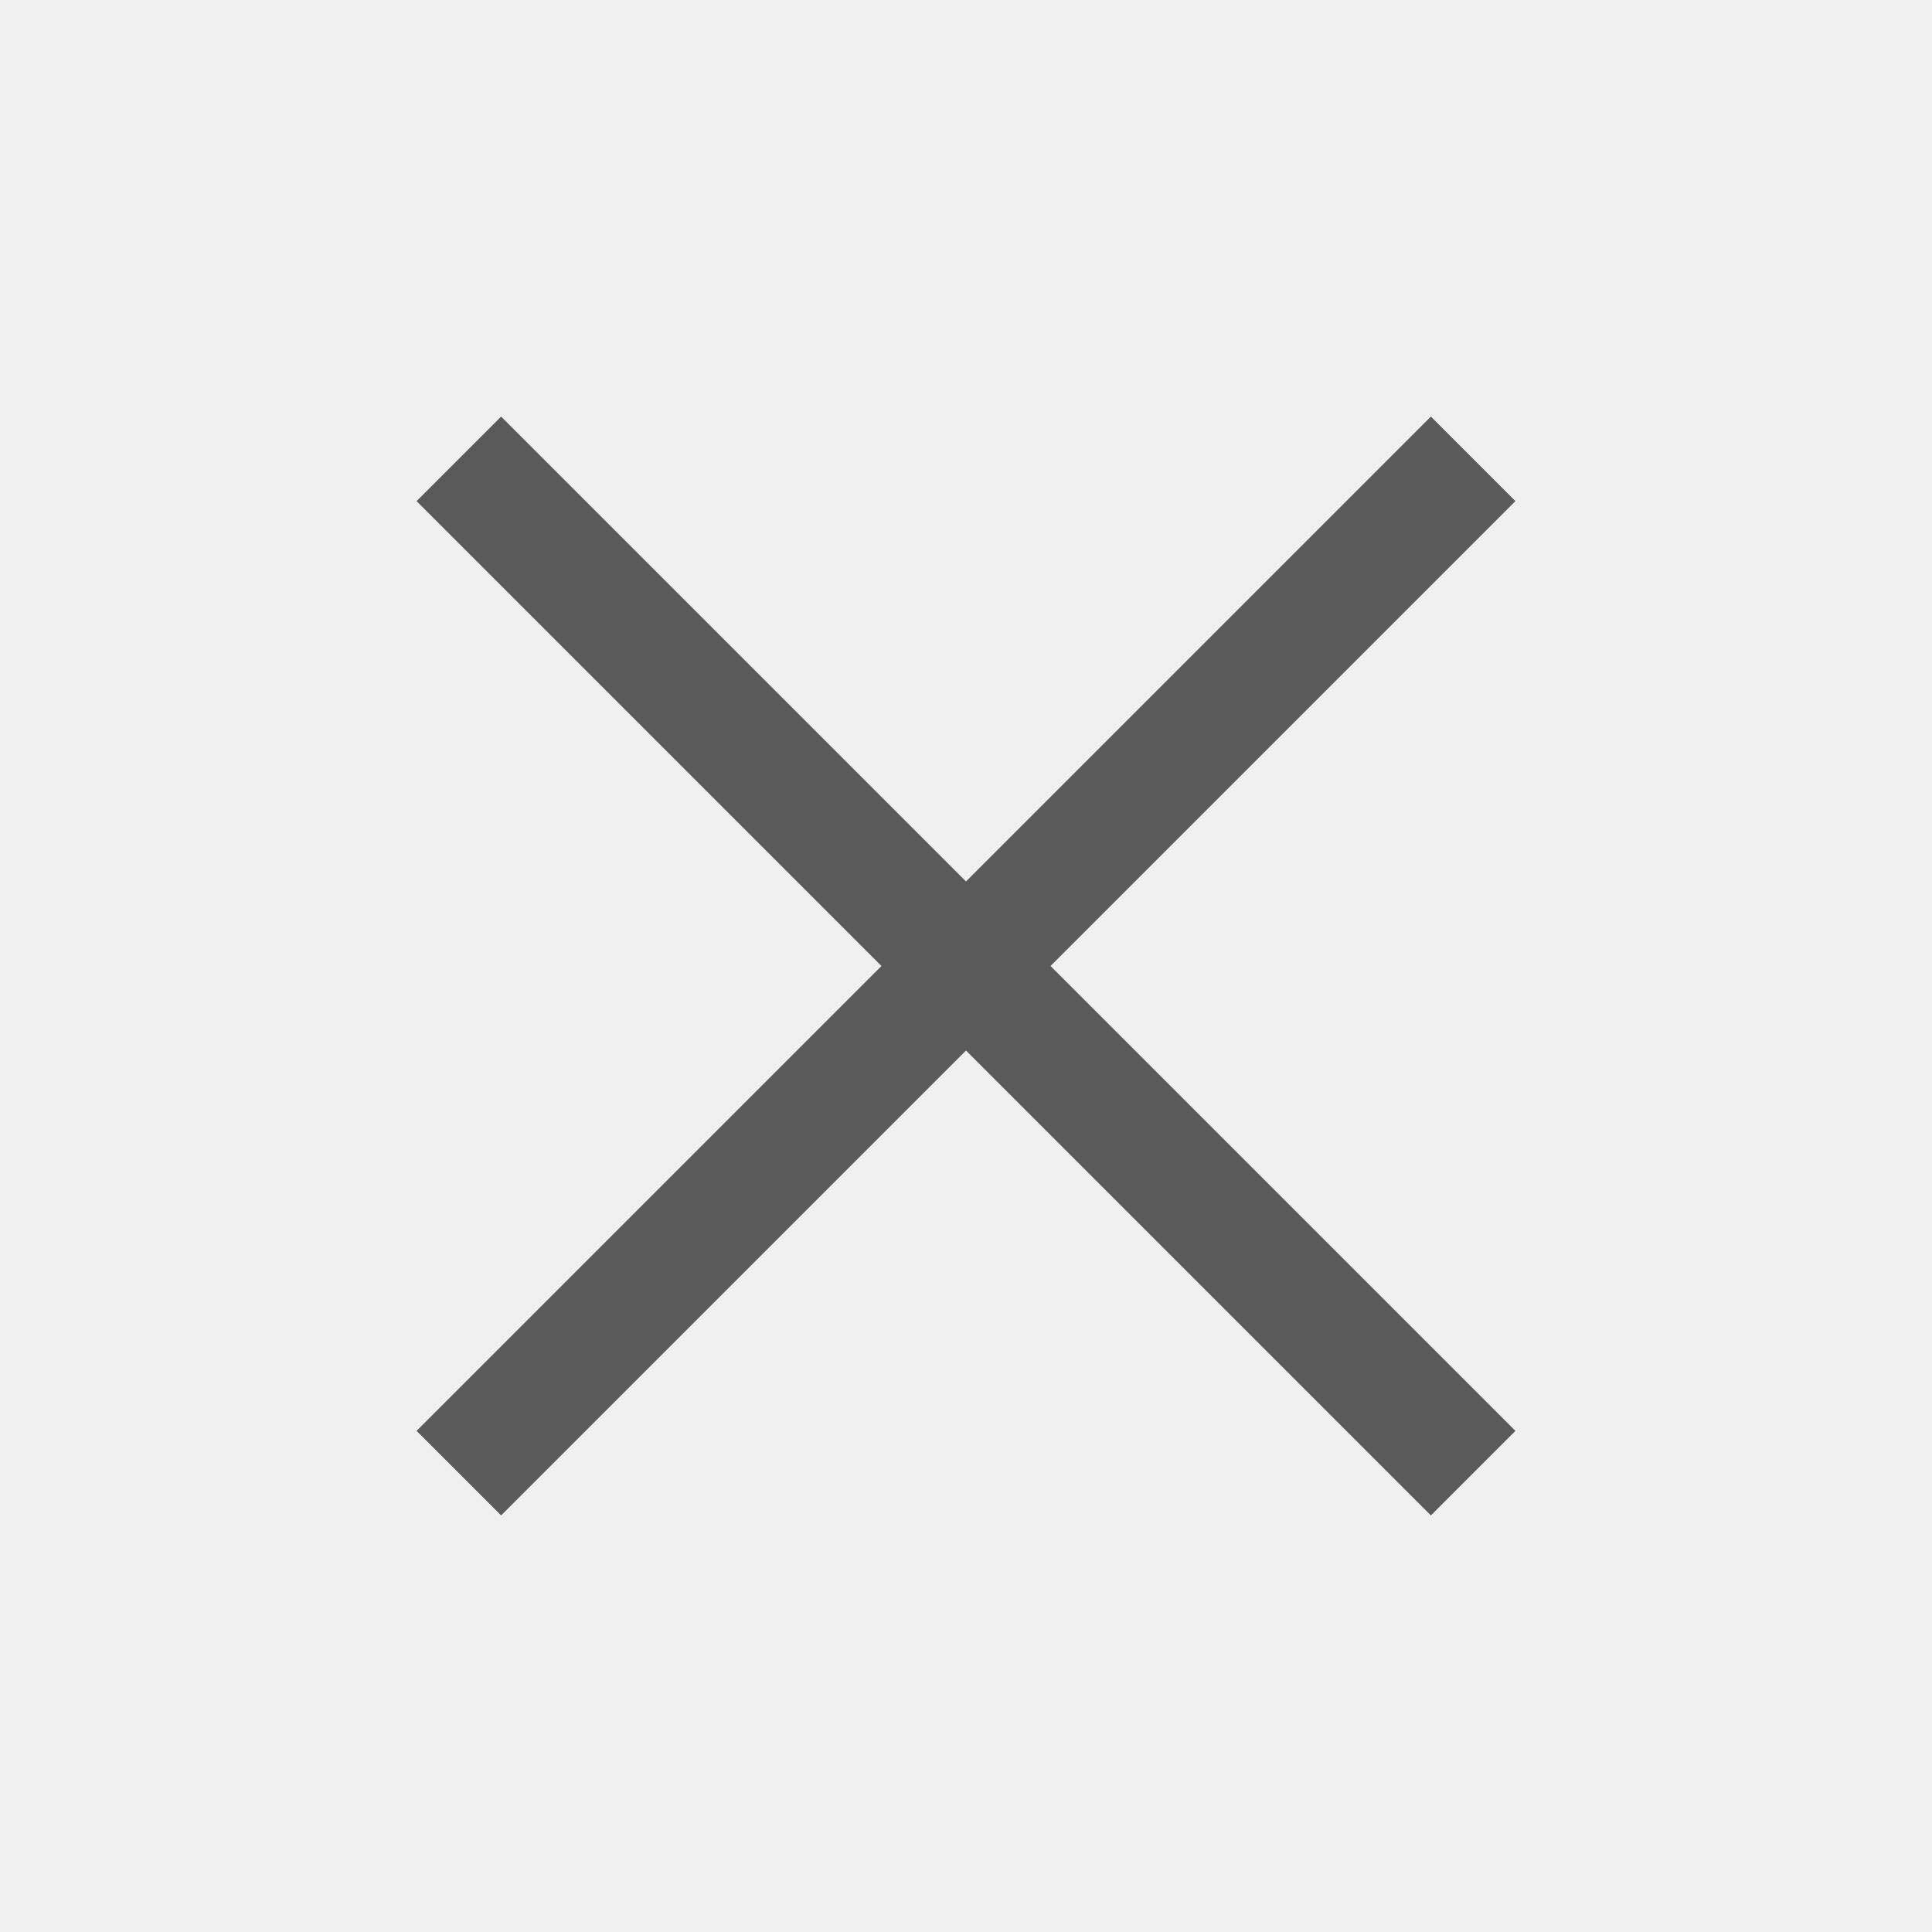
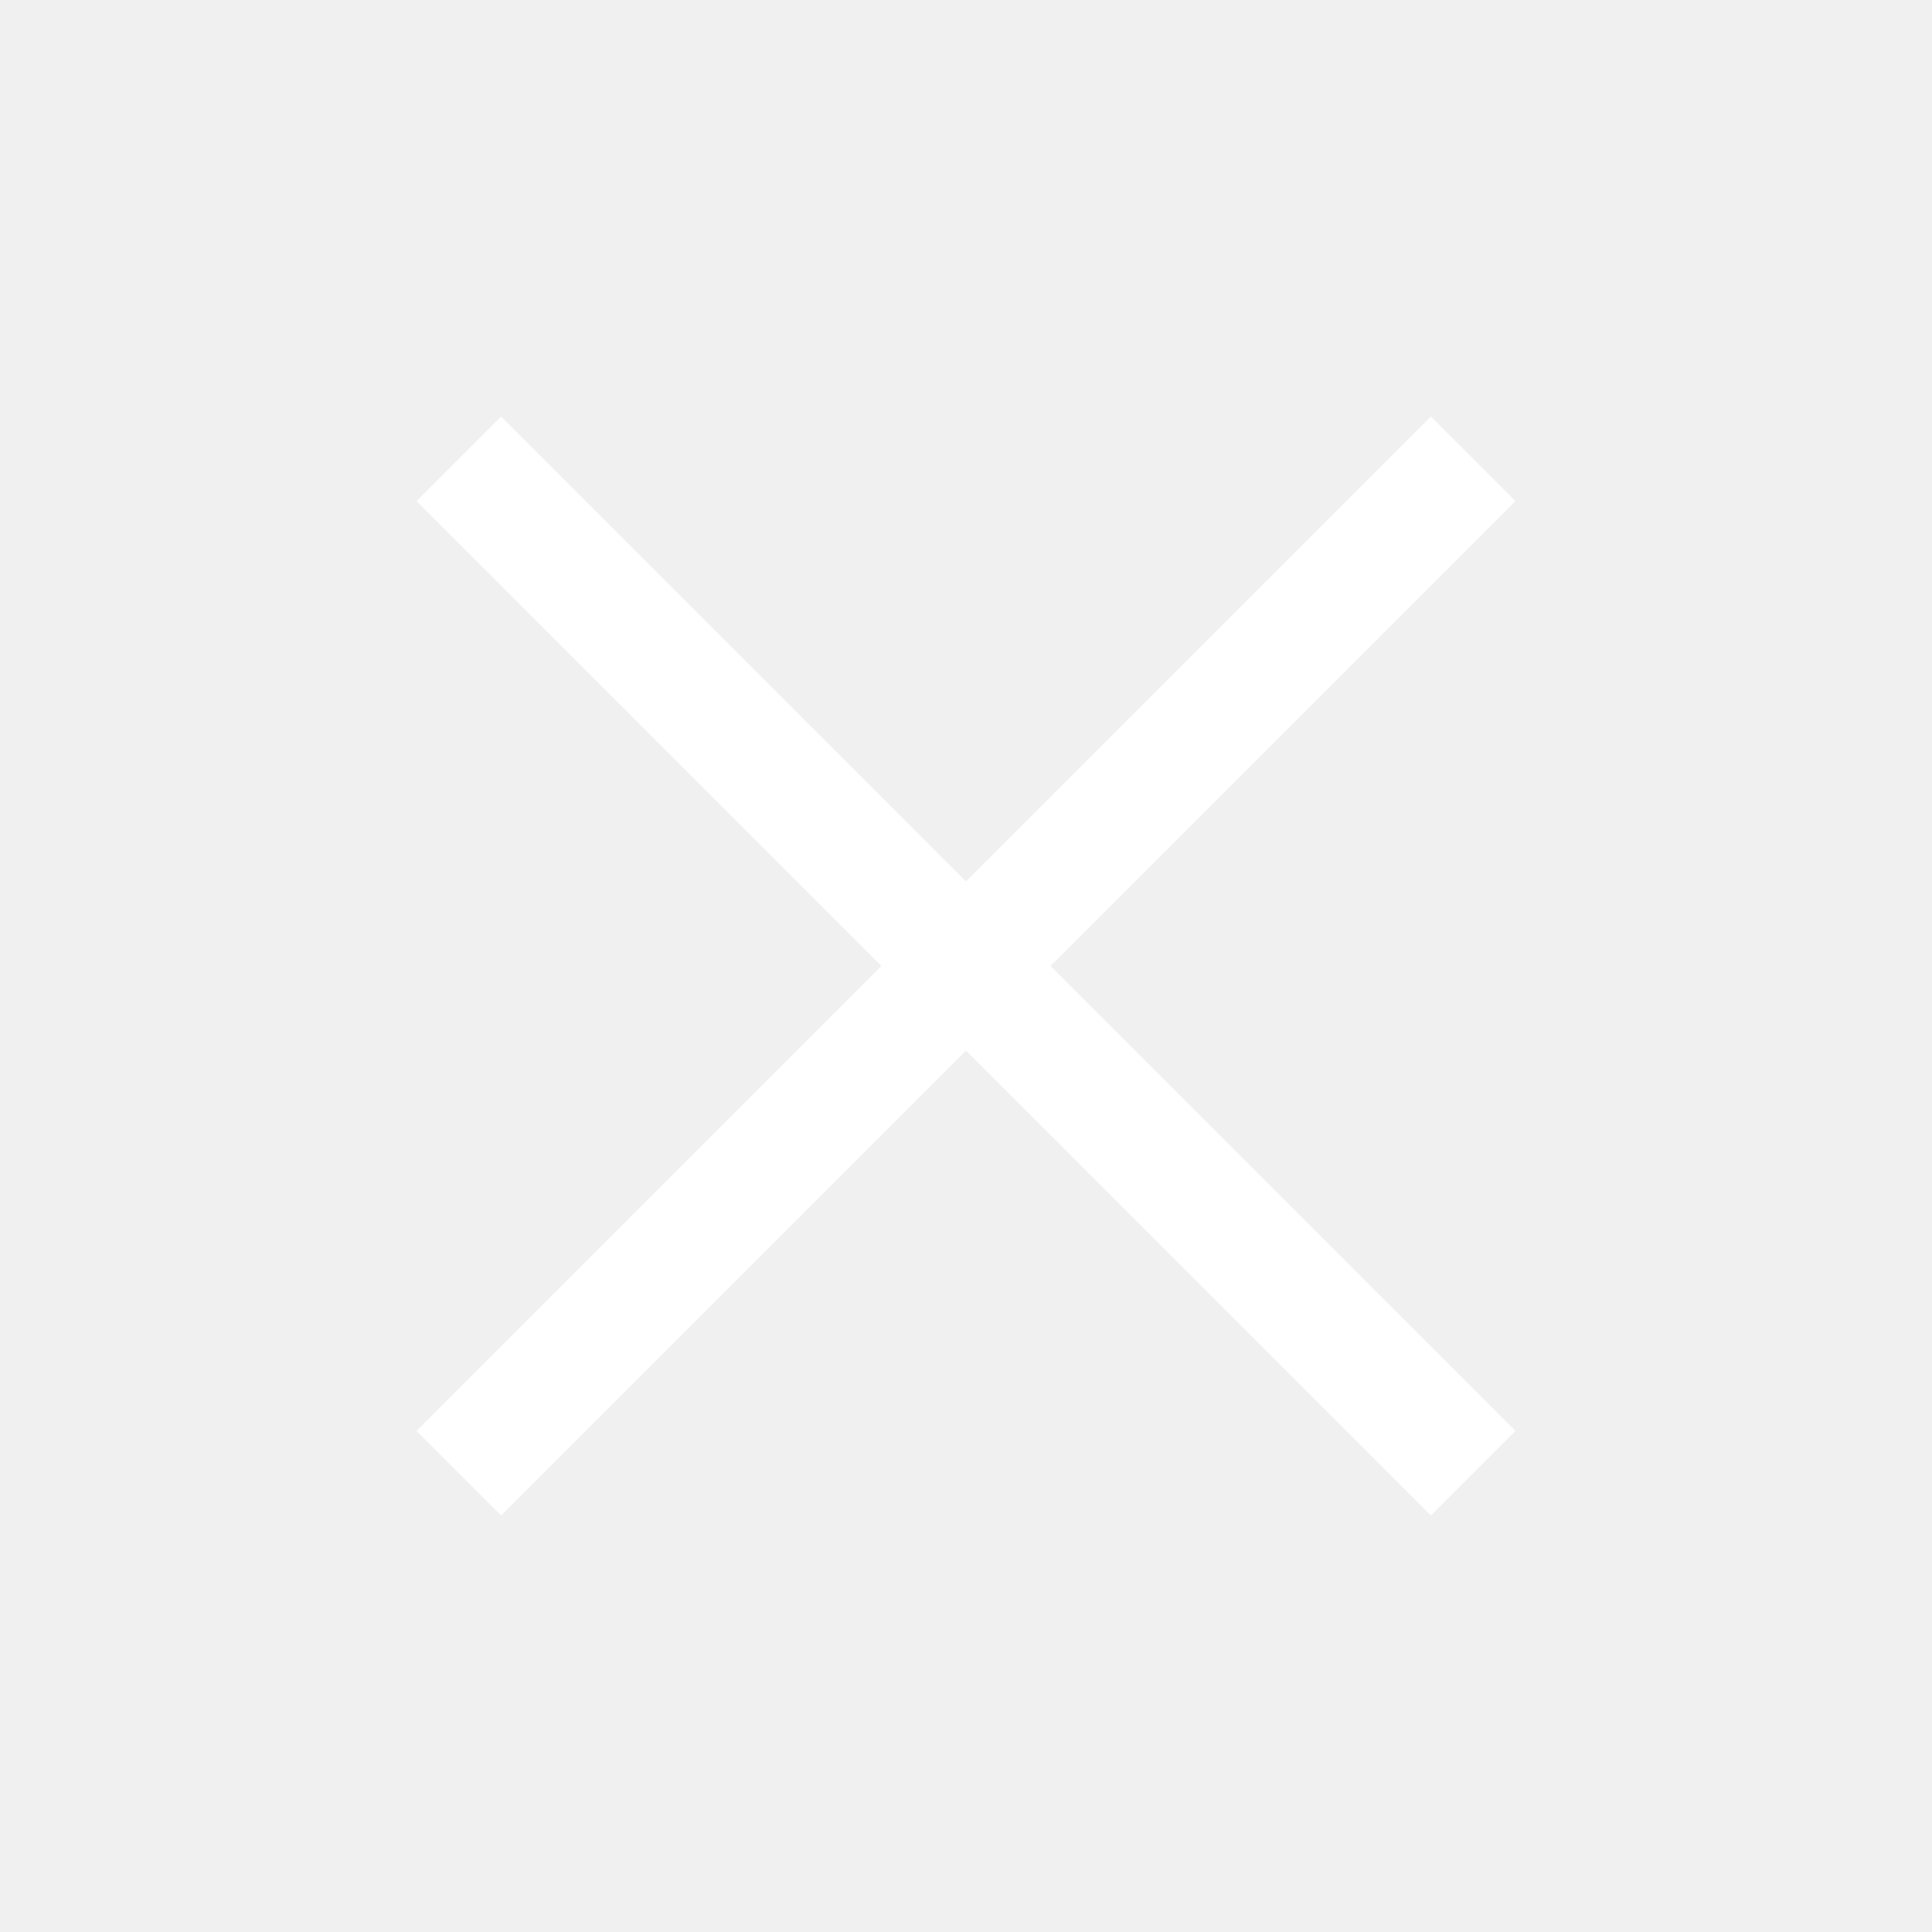
<svg xmlns="http://www.w3.org/2000/svg" height="48" viewBox="0 -960 960 960" width="48" version="1.1" id="svg1">
  <defs id="defs1" />
-   <path d="m249-207-42-42 231-231-231-231 42-42 231 231 231-231 42 42-231 231 231 231-42 42-231-231-231 231Z" id="path1" style="fill:#5a5a5a;fill-opacity:1" />
+   <path d="m249-207-42-42 231-231-231-231 42-42 231 231 231-231 42 42-231 231 231 231-42 42-231-231-231 231Z" id="path1" style="fill:#ffffff;fill-opacity:1" />
</svg>
